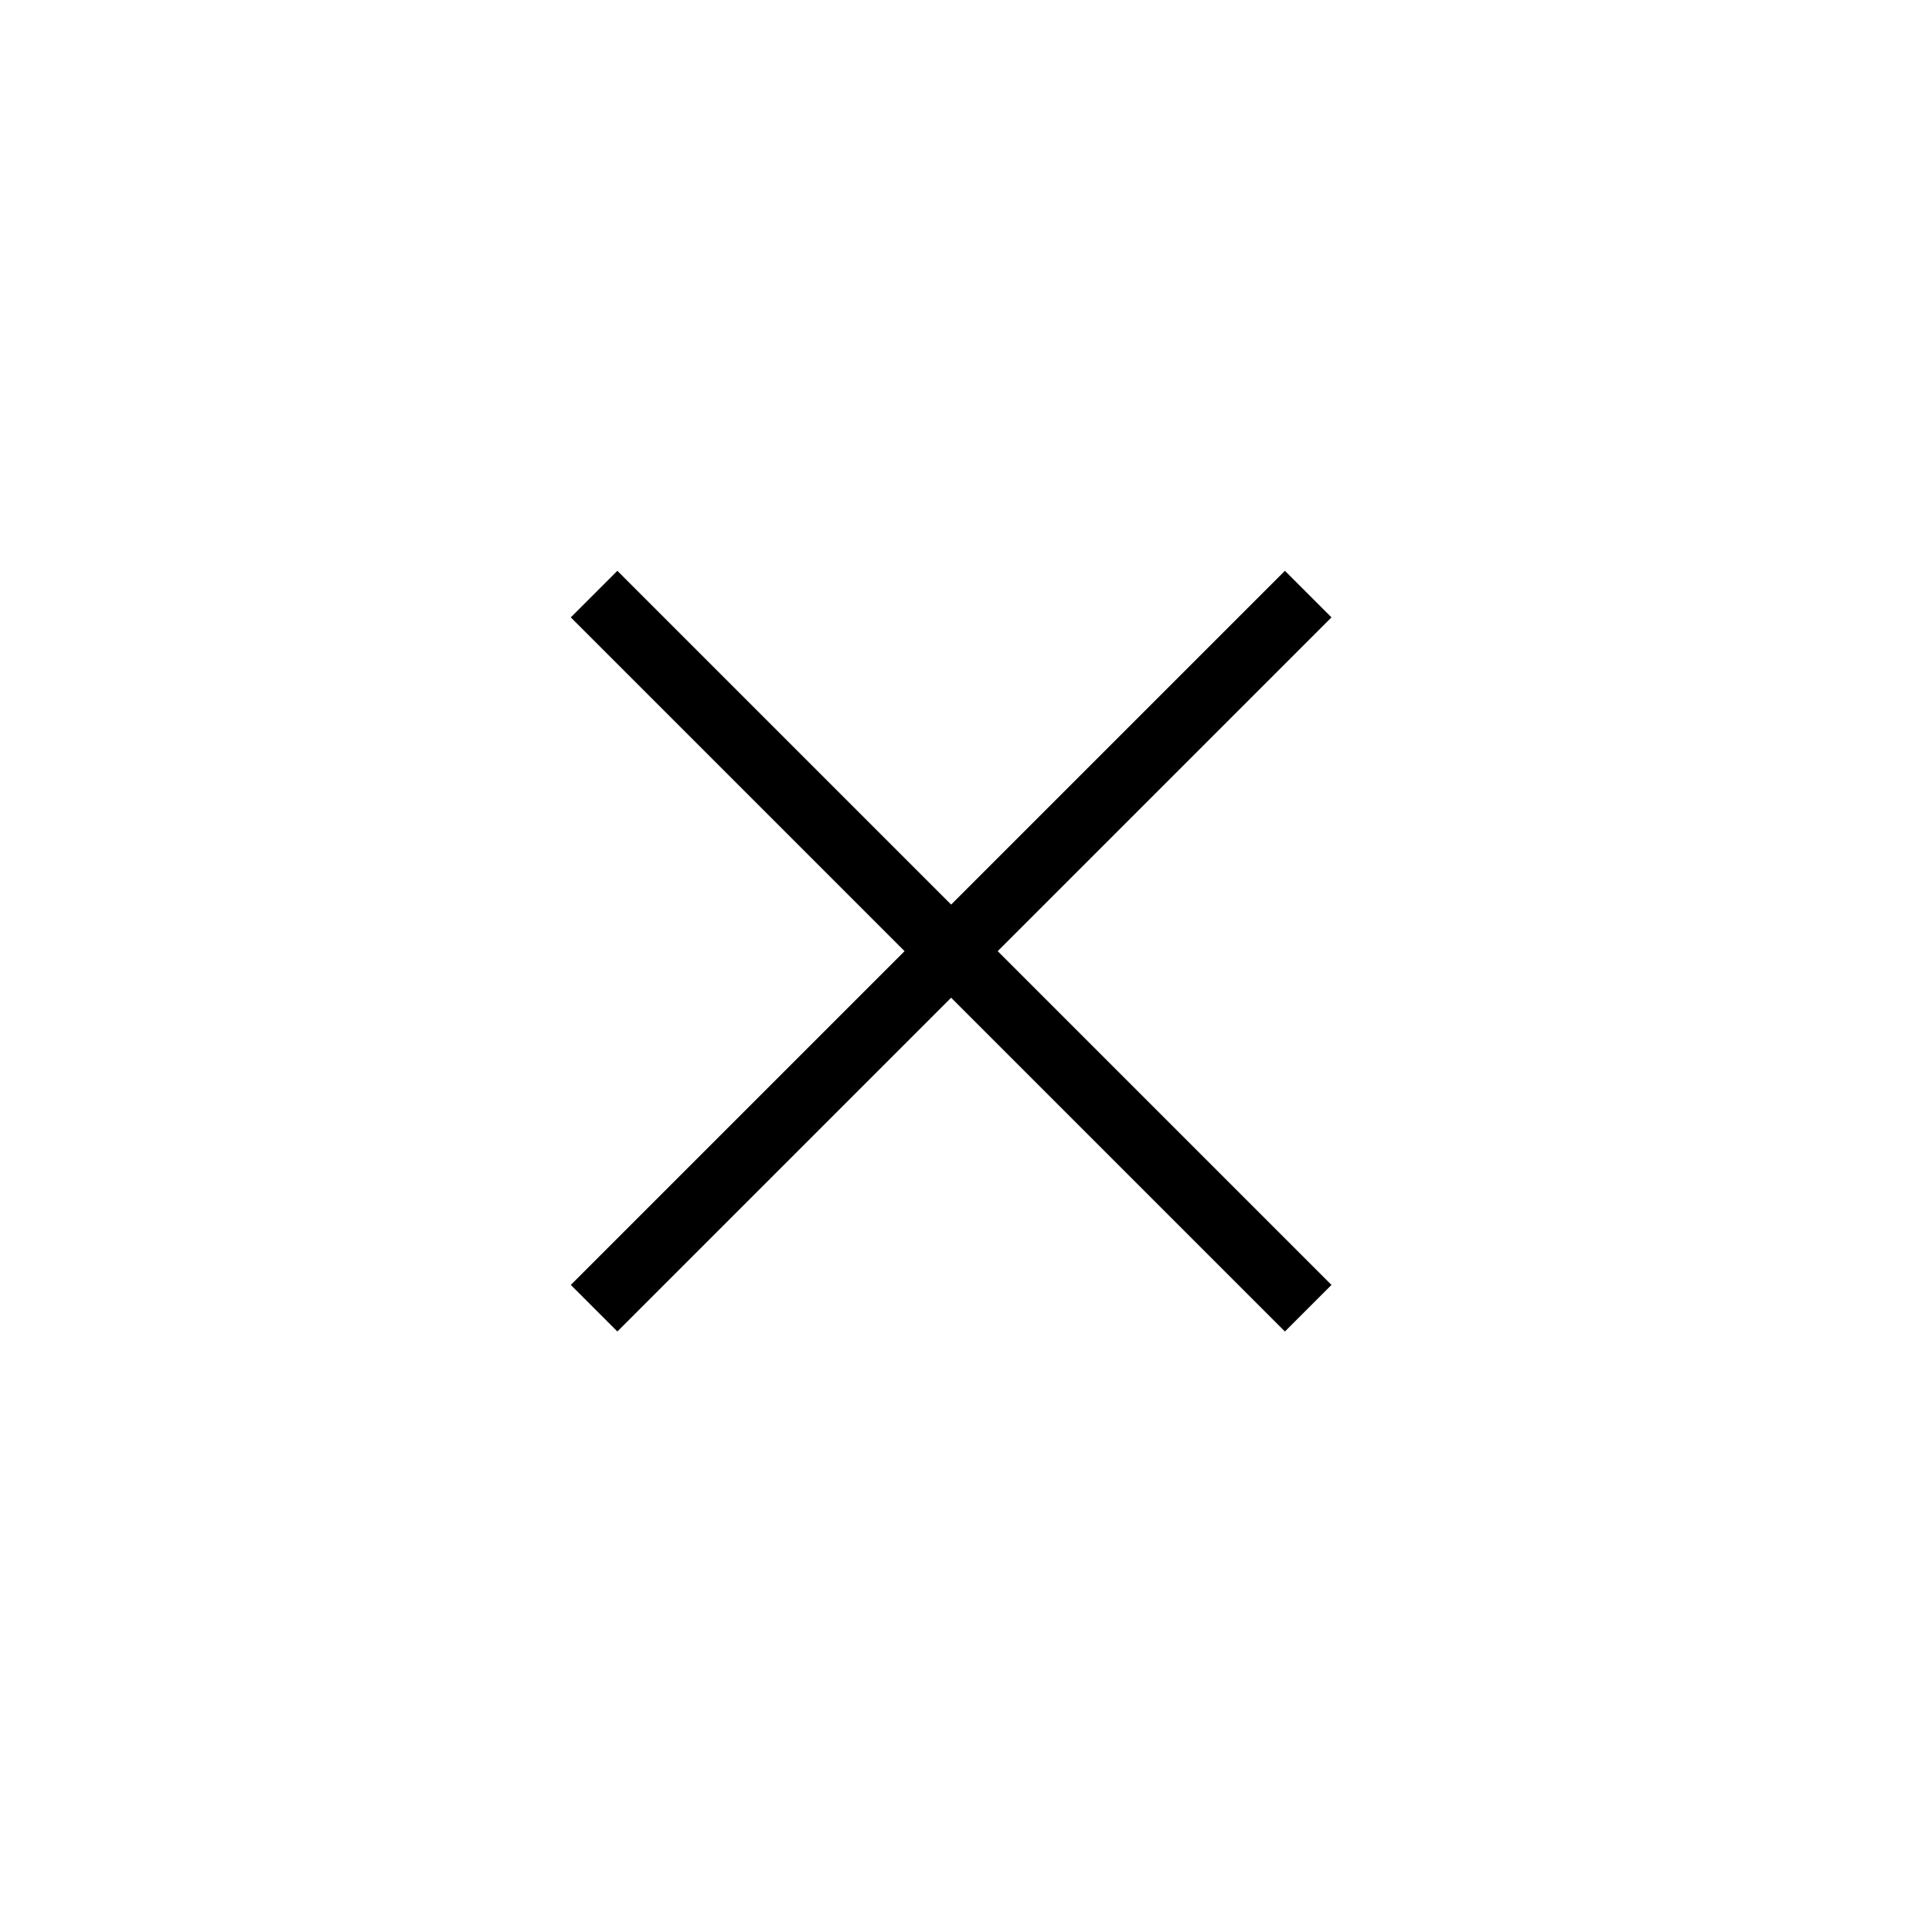
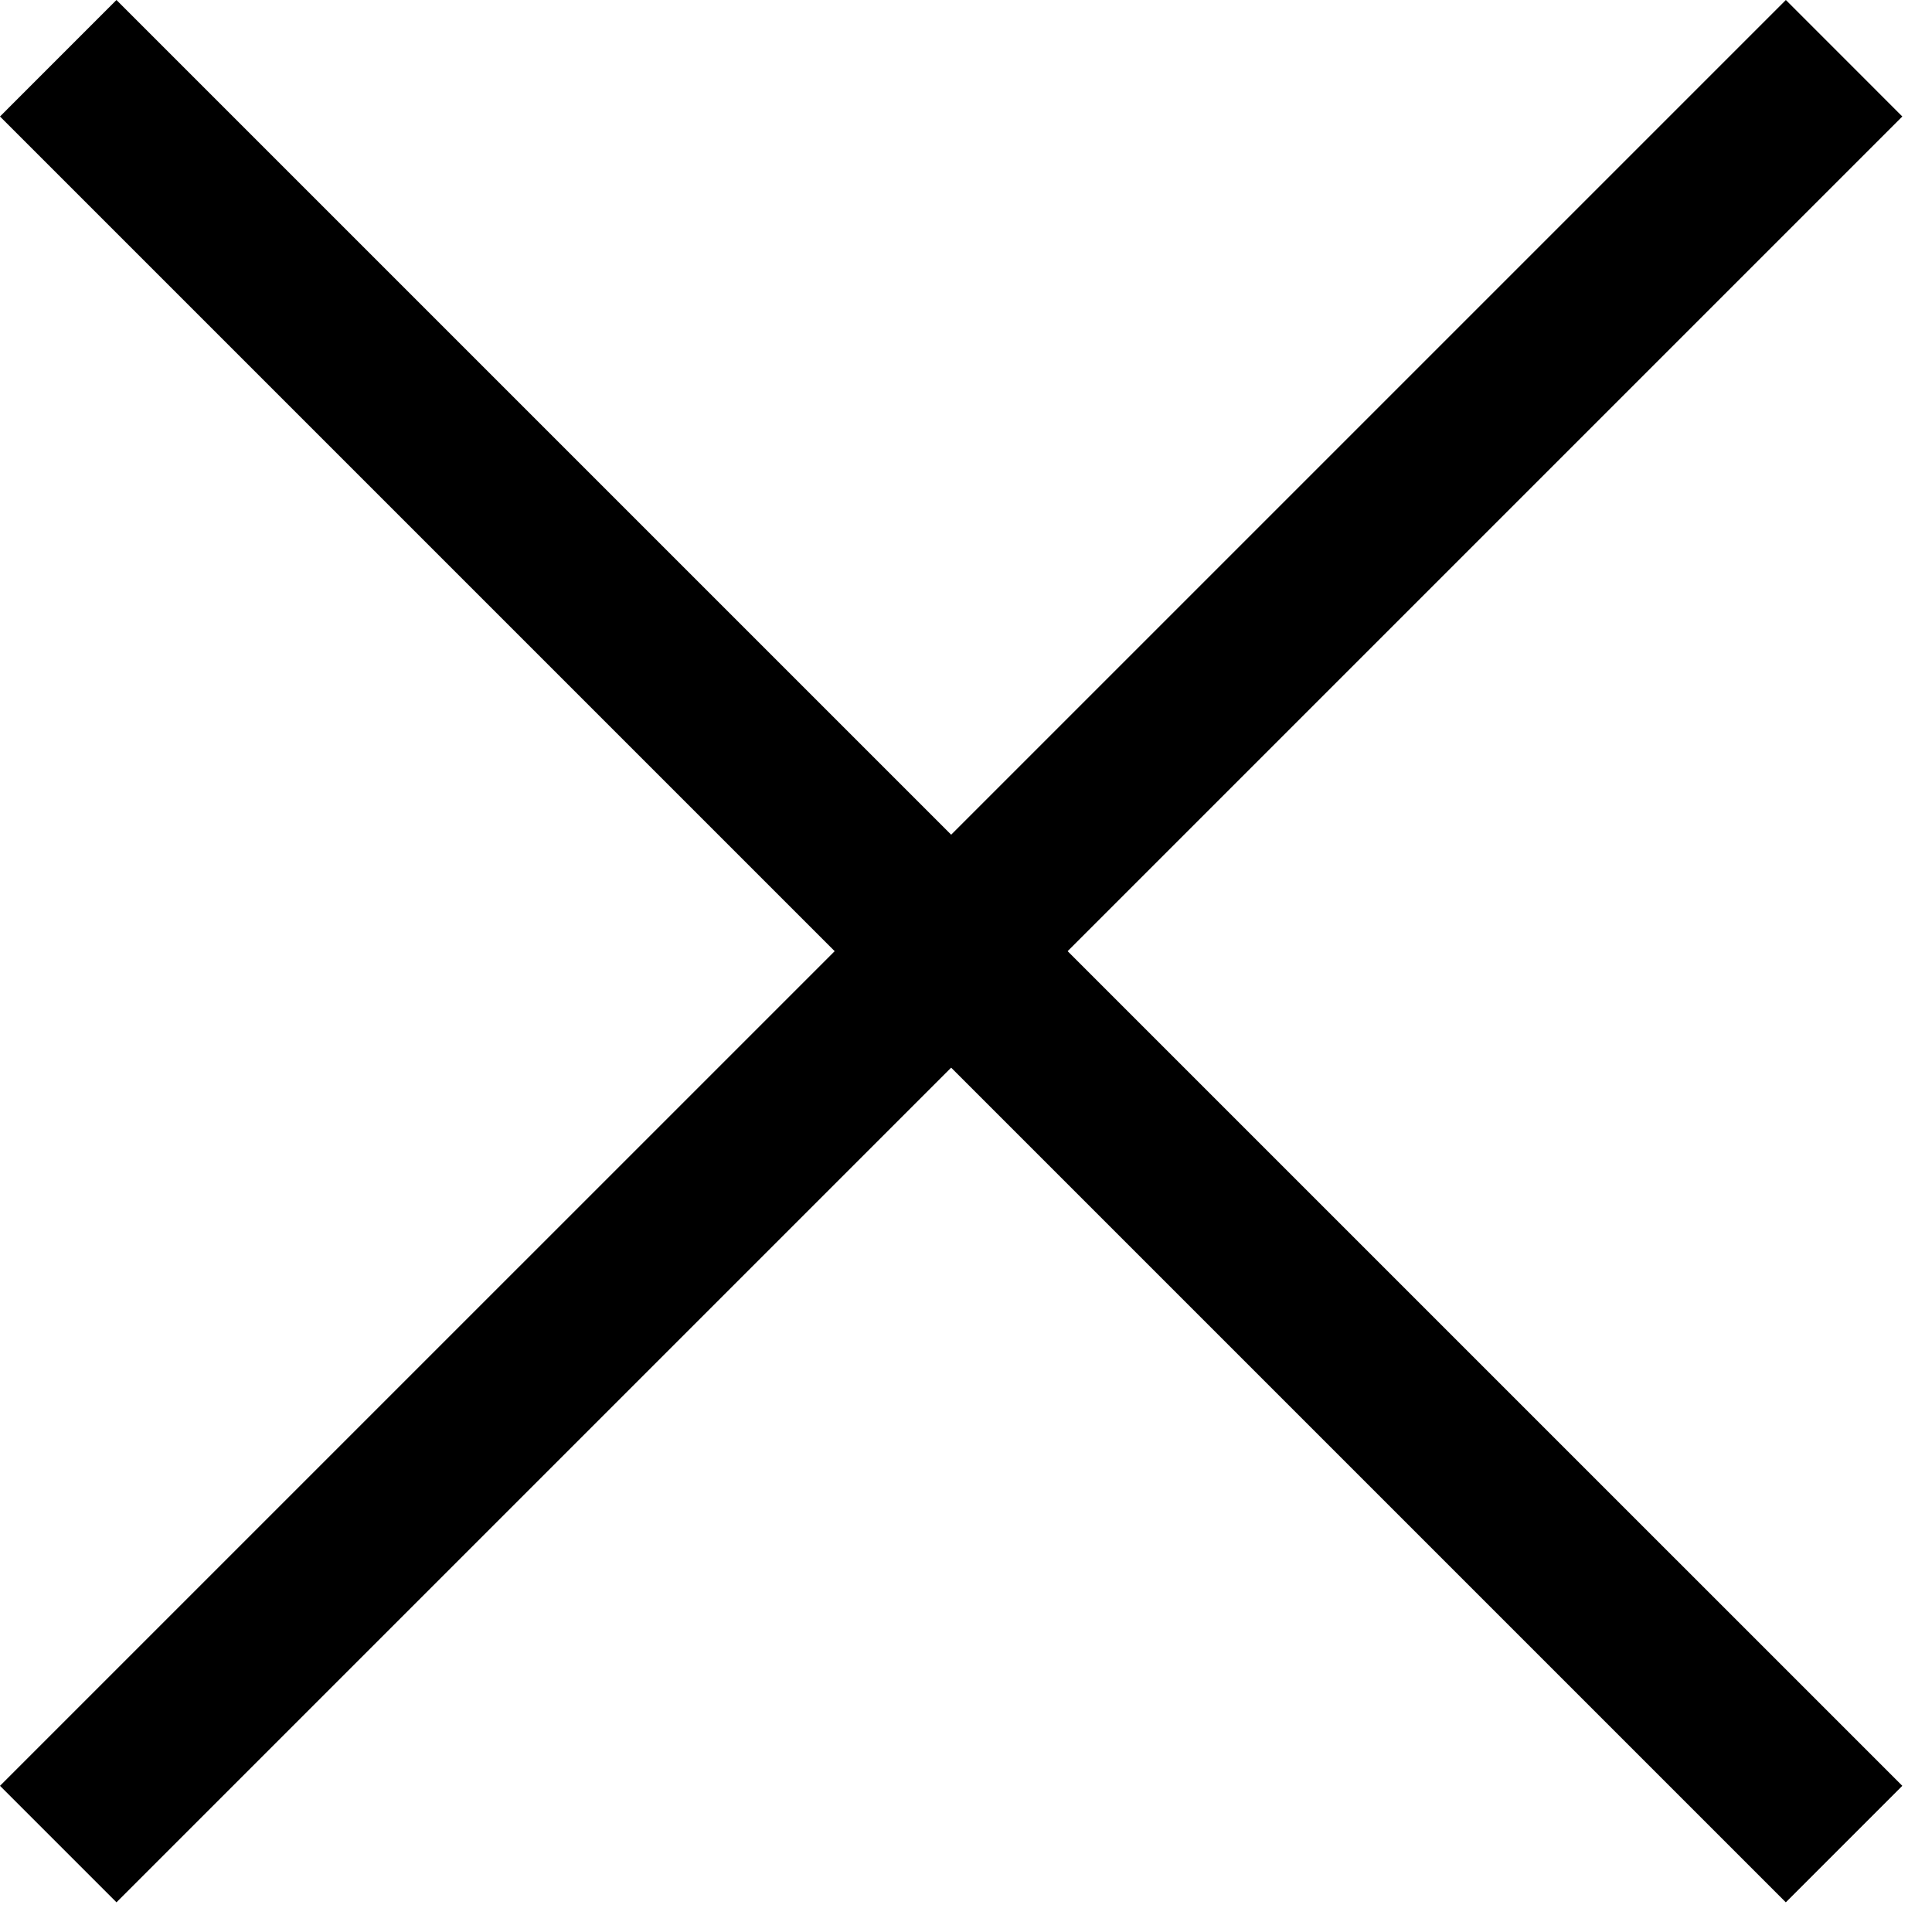
<svg xmlns="http://www.w3.org/2000/svg" width="44" height="44" viewBox="0 0 44 44" fill="inherit">
-   <rect x="14.06" y="13" width="23" height="1.5" transform="rotate(45 14.0605 13)" fill="inherit" />
-   <rect x="13" y="29.263" width="23" height="1.5" transform="rotate(-45 13 29.2634)" fill="inherit" />
+   <g clip-path="url(#clip0_235_4499)">
+     <path d="M43.324 40.671L2.652 0L3.18219e-06 2.653L40.671 43.324L43.324 40.671Z" fill="inherit" />
+     <path d="M40.672 0L0 40.671L2.653 43.324L43.324 2.653L40.672 0Z" fill="inherit" />
+   </g>
</svg>
